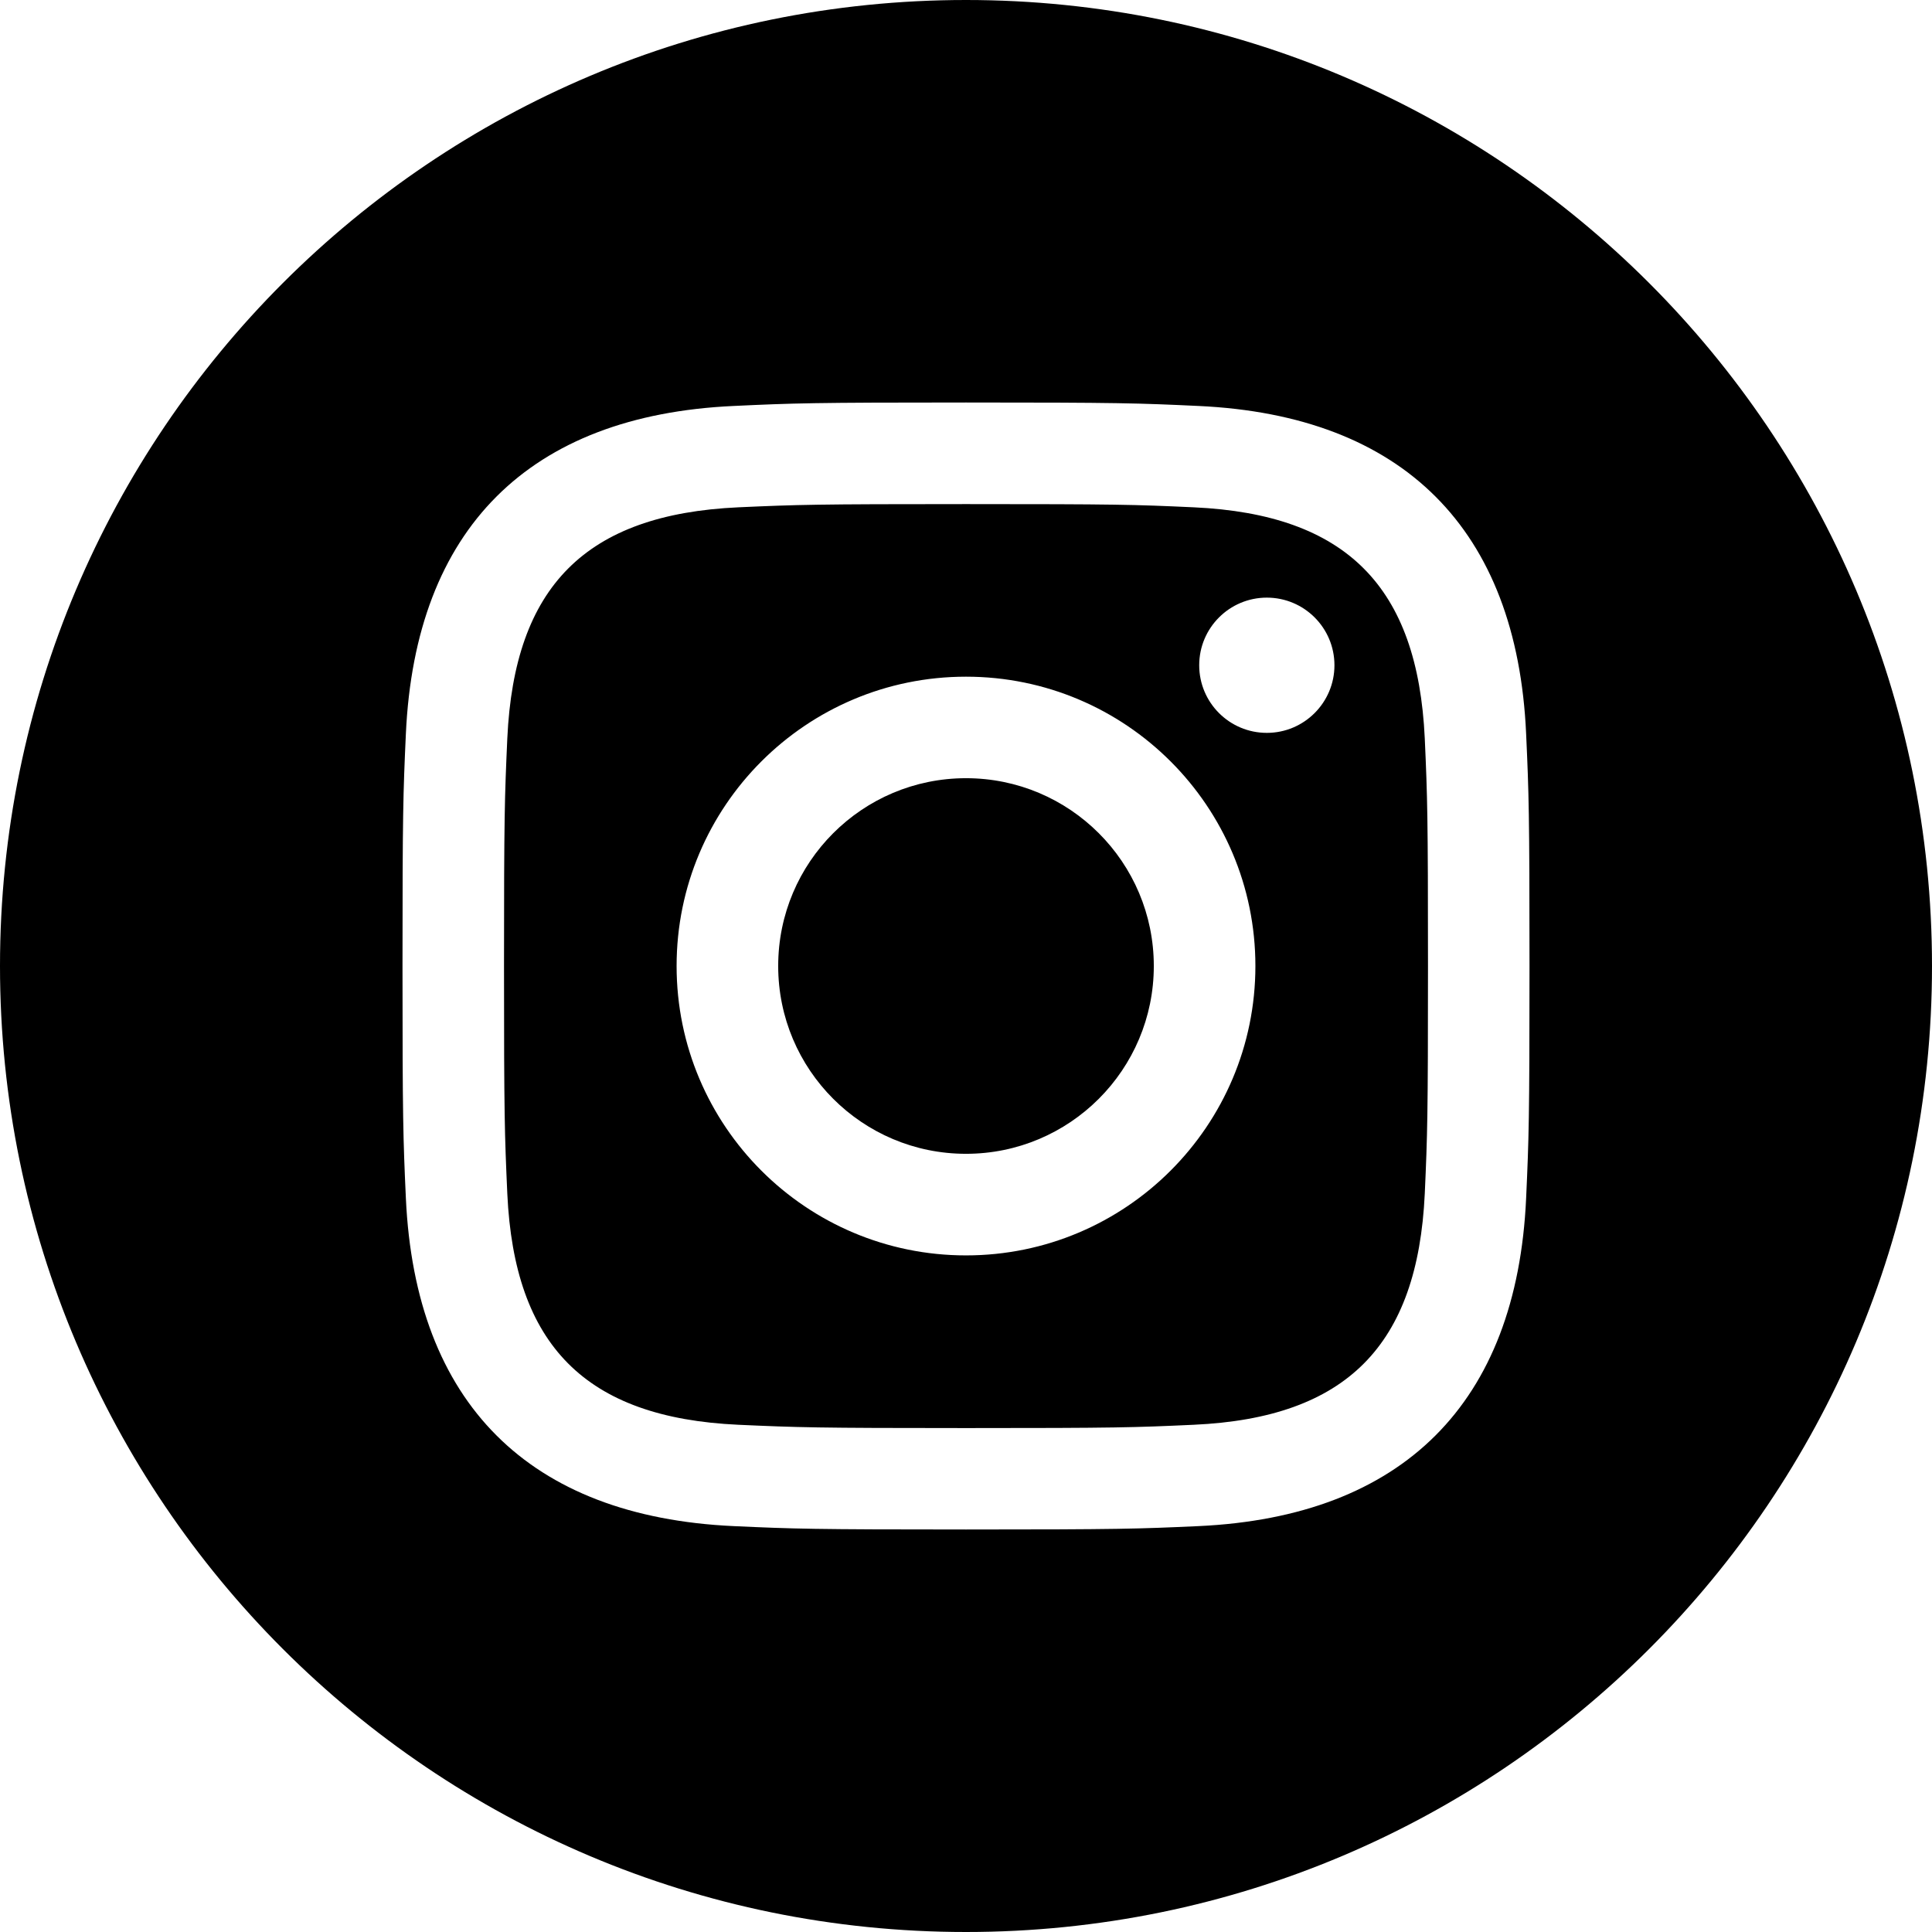
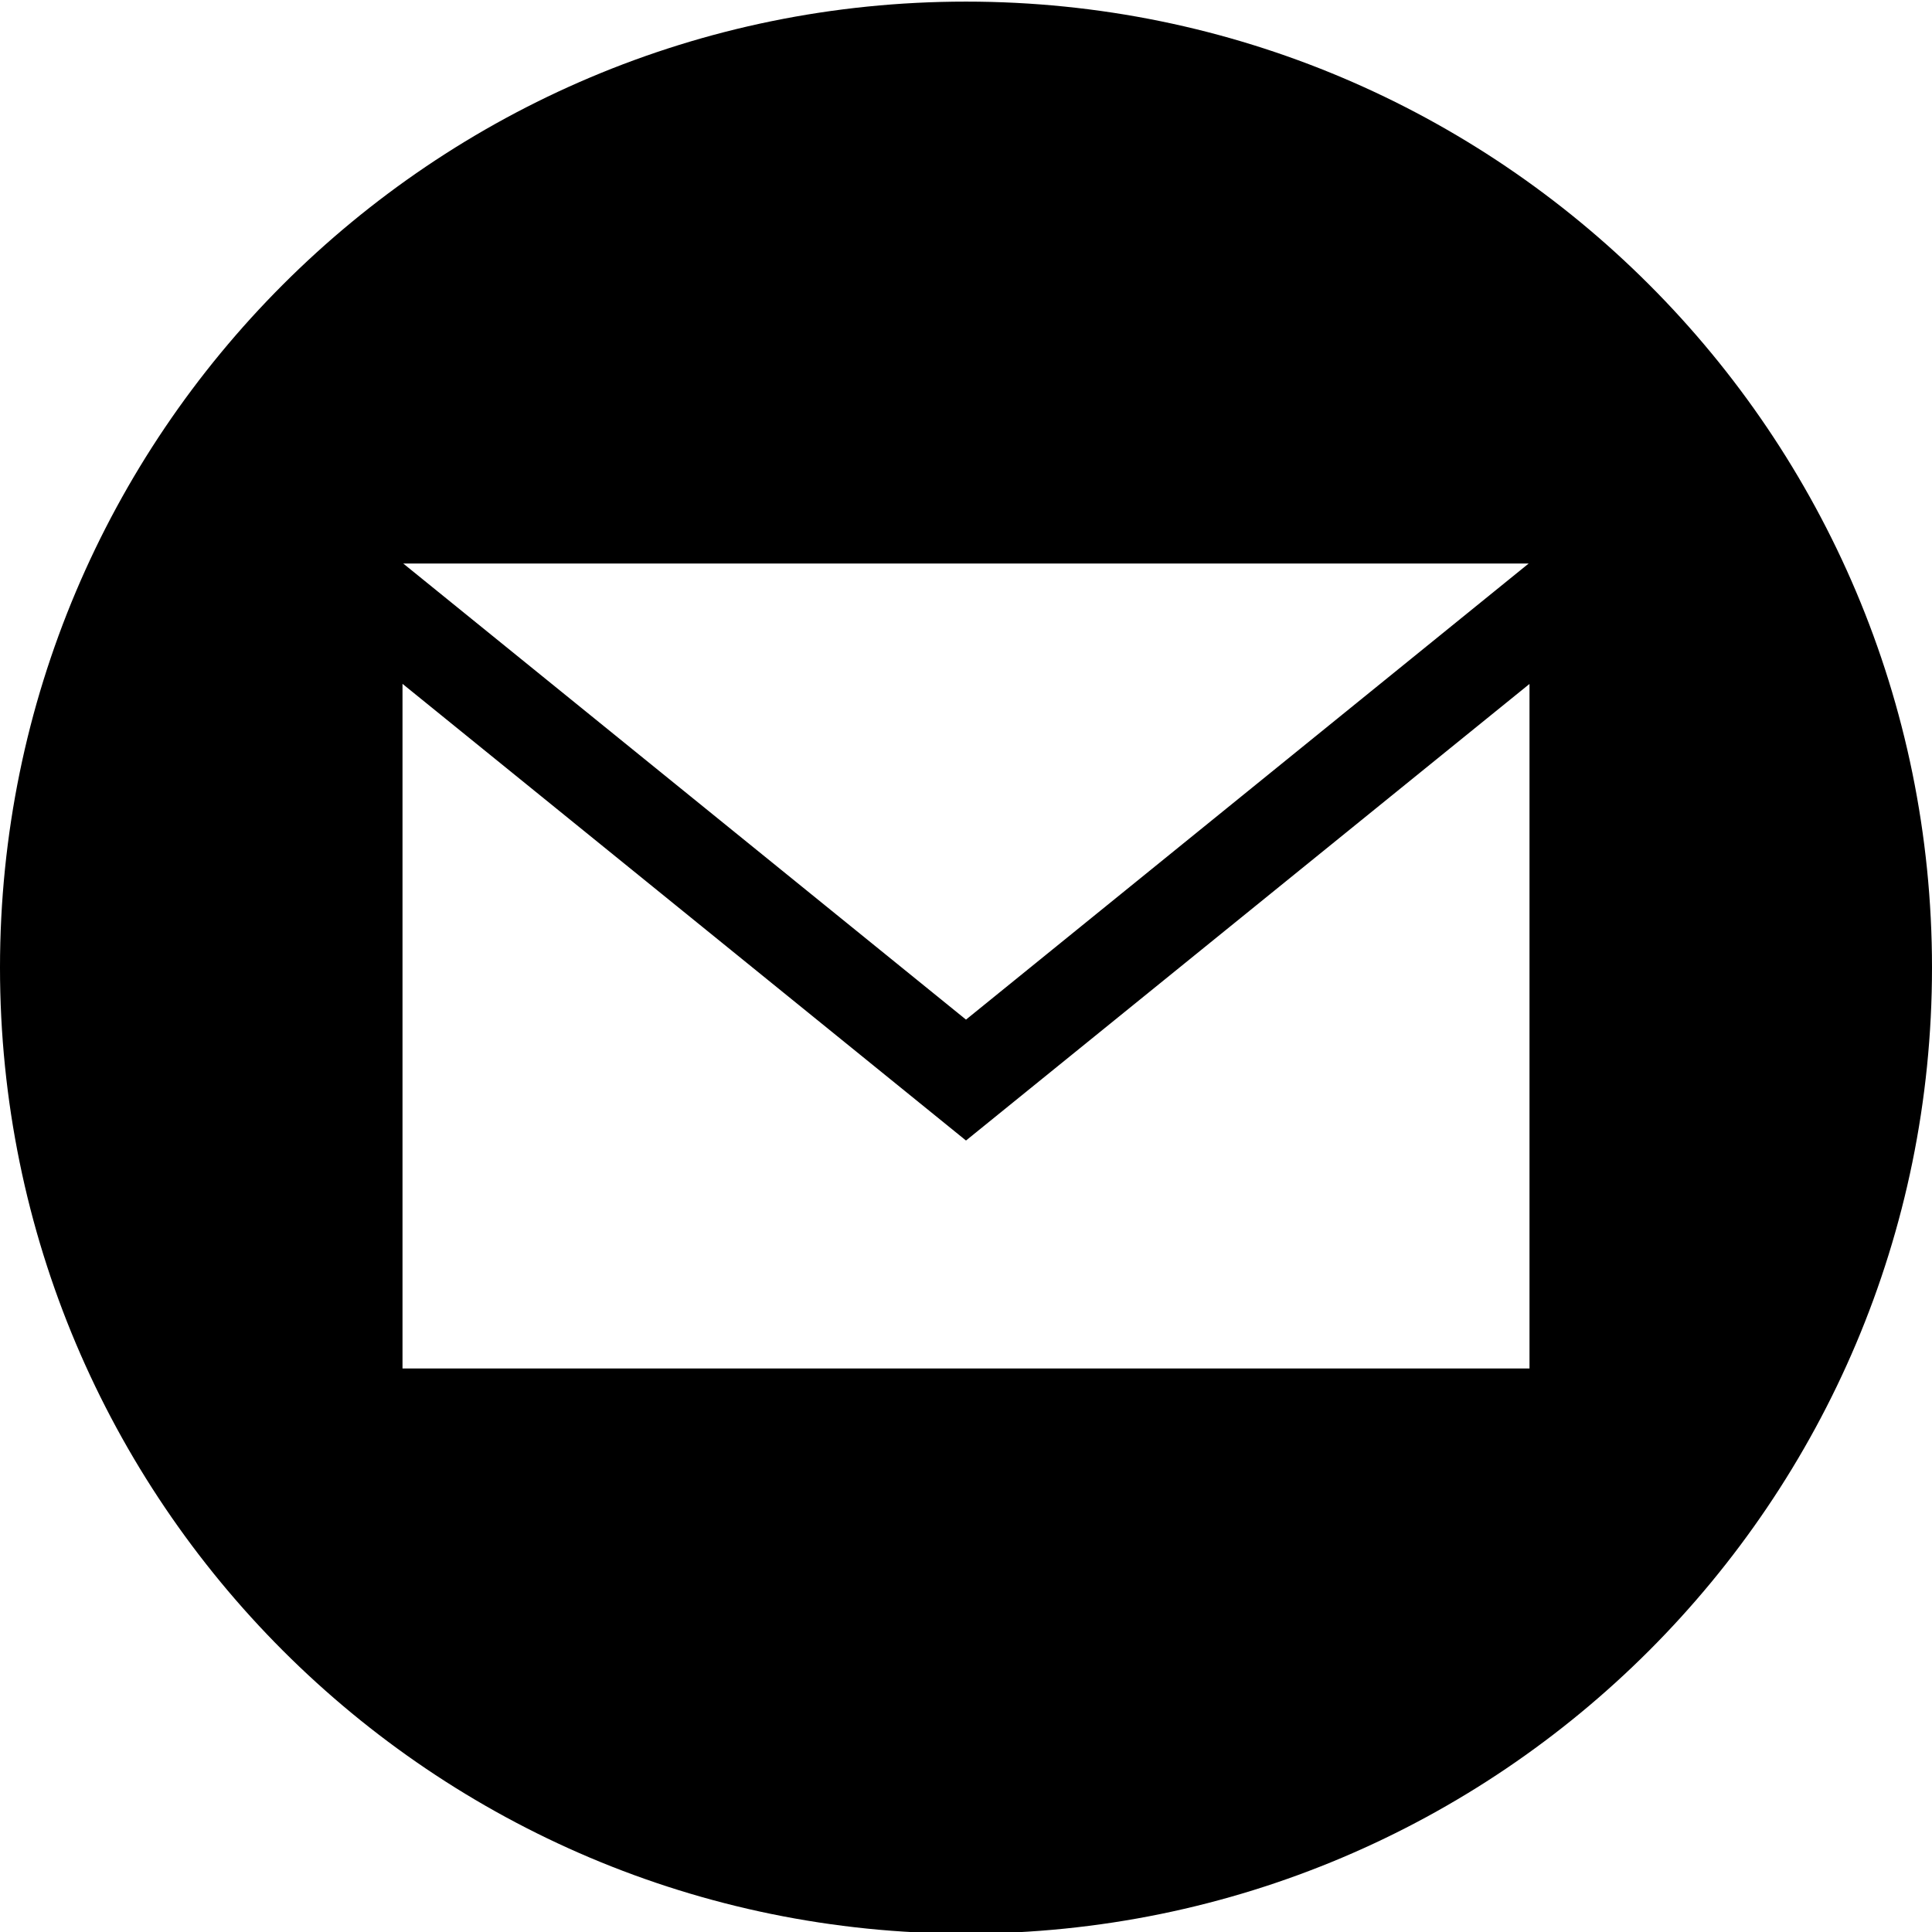
<svg xmlns="http://www.w3.org/2000/svg" width="24" height="24" viewBox="0 0 24 24">
-   <path d="M14.829 6.302c-.738-.034-.96-.04-2.829-.04s-2.09.007-2.828.04c-1.899.087-2.783.986-2.87 2.87-.033.738-.041.959-.041 2.828s.008 2.09.041 2.829c.087 1.879.967 2.783 2.87 2.87.737.033.959.041 2.828.041 1.87 0 2.091-.007 2.829-.041 1.899-.086 2.782-.988 2.87-2.87.033-.738.04-.96.04-2.829s-.007-2.09-.04-2.828c-.088-1.883-.973-2.783-2.87-2.87zm-2.829 9.293c-1.985 0-3.595-1.609-3.595-3.595 0-1.985 1.61-3.594 3.595-3.594s3.595 1.609 3.595 3.594c0 1.985-1.61 3.595-3.595 3.595zm3.737-6.491c-.464 0-.84-.376-.84-.84 0-.464.376-.84.84-.84.464 0 .84.376.84.84 0 .463-.376.84-.84.84zm-1.404 2.896c0 1.289-1.045 2.333-2.333 2.333s-2.333-1.044-2.333-2.333c0-1.289 1.045-2.333 2.333-2.333s2.333 1.044 2.333 2.333zm-2.333-12c-6.627 0-12 5.373-12 12s5.373 12 12 12 12-5.373 12-12-5.373-12-12-12zm6.958 14.886c-.115 2.545-1.532 3.955-4.071 4.072-.747.034-.986.042-2.887.042s-2.139-.008-2.886-.042c-2.544-.117-3.955-1.529-4.072-4.072-.034-.746-.042-.985-.042-2.886 0-1.901.008-2.139.042-2.886.117-2.544 1.529-3.955 4.072-4.071.747-.035.985-.043 2.886-.043s2.14.008 2.887.043c2.545.117 3.957 1.532 4.071 4.071.034.747.042.985.042 2.886 0 1.901-.008 2.14-.042 2.886z" />
+   <path d="M12 .02c-6.627 0-12 5.373-12 12s5.373 12 12 12 12-5.373 12-12-5.373-12-12-12zm6.99 6.98l-6.99 5.666-6.991-5.666h13.981zm.01 10h-14v-8.505l7 5.673 7-5.672v8.504z" />
</svg>
